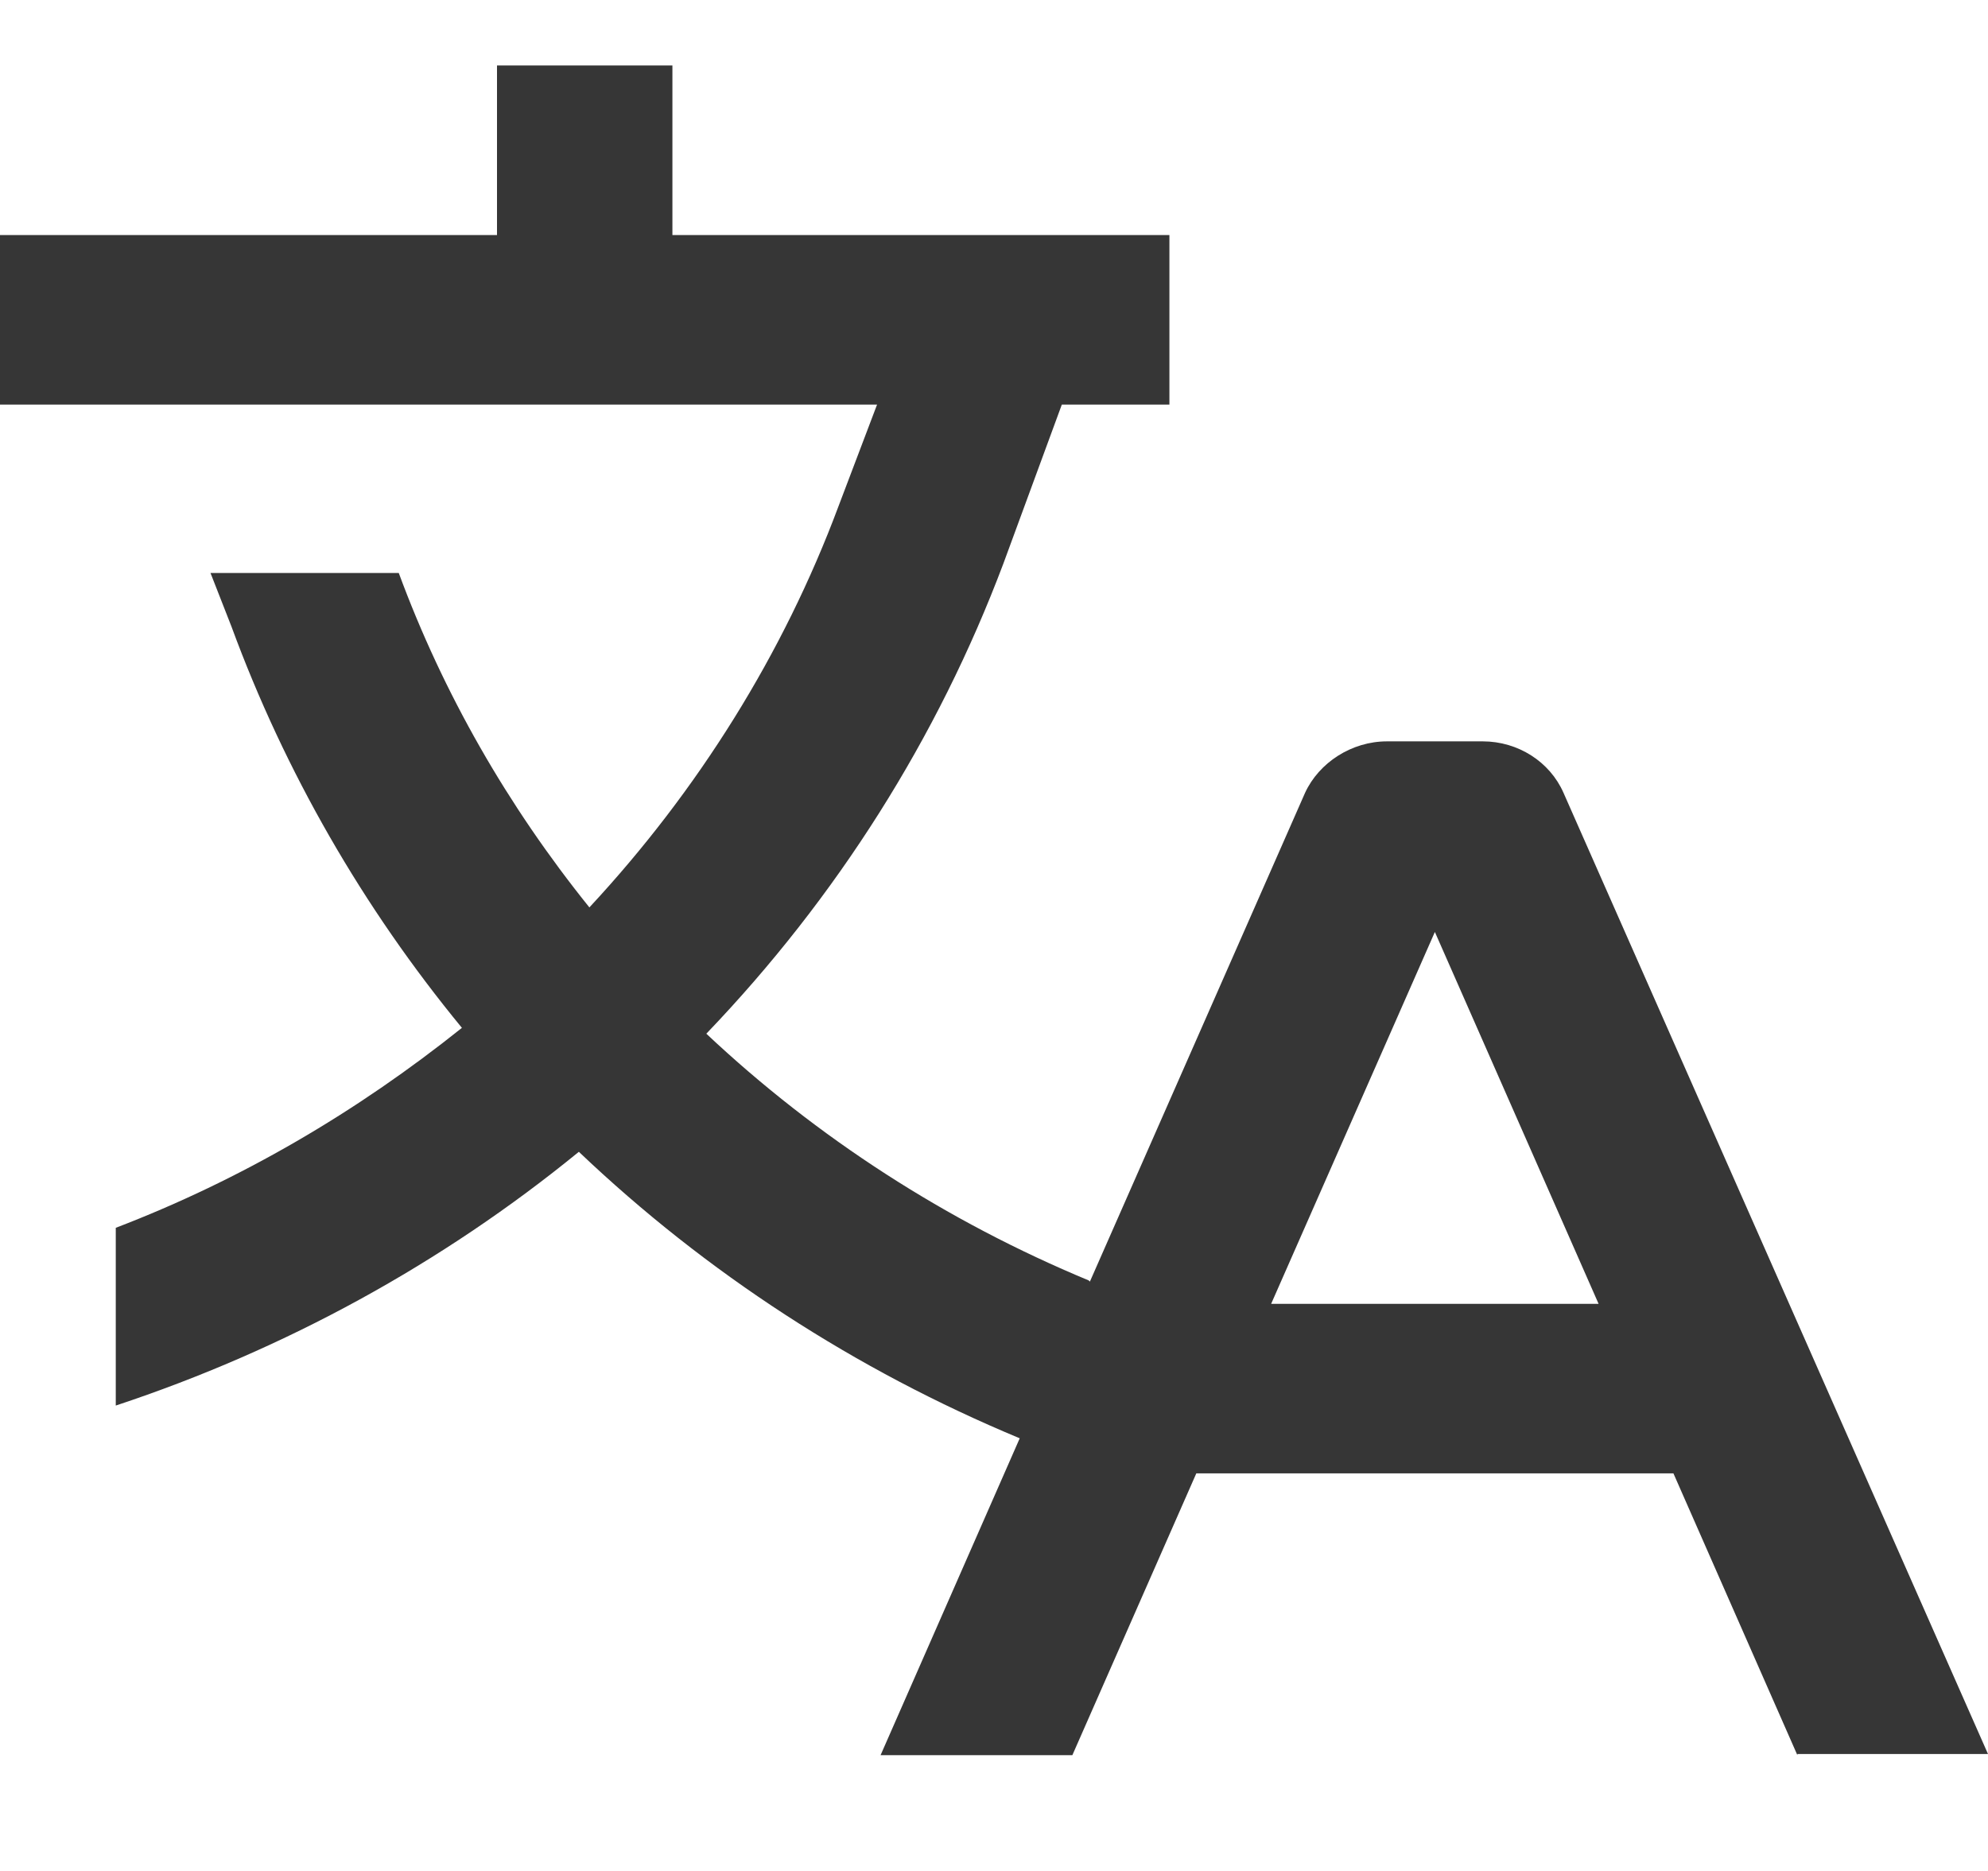
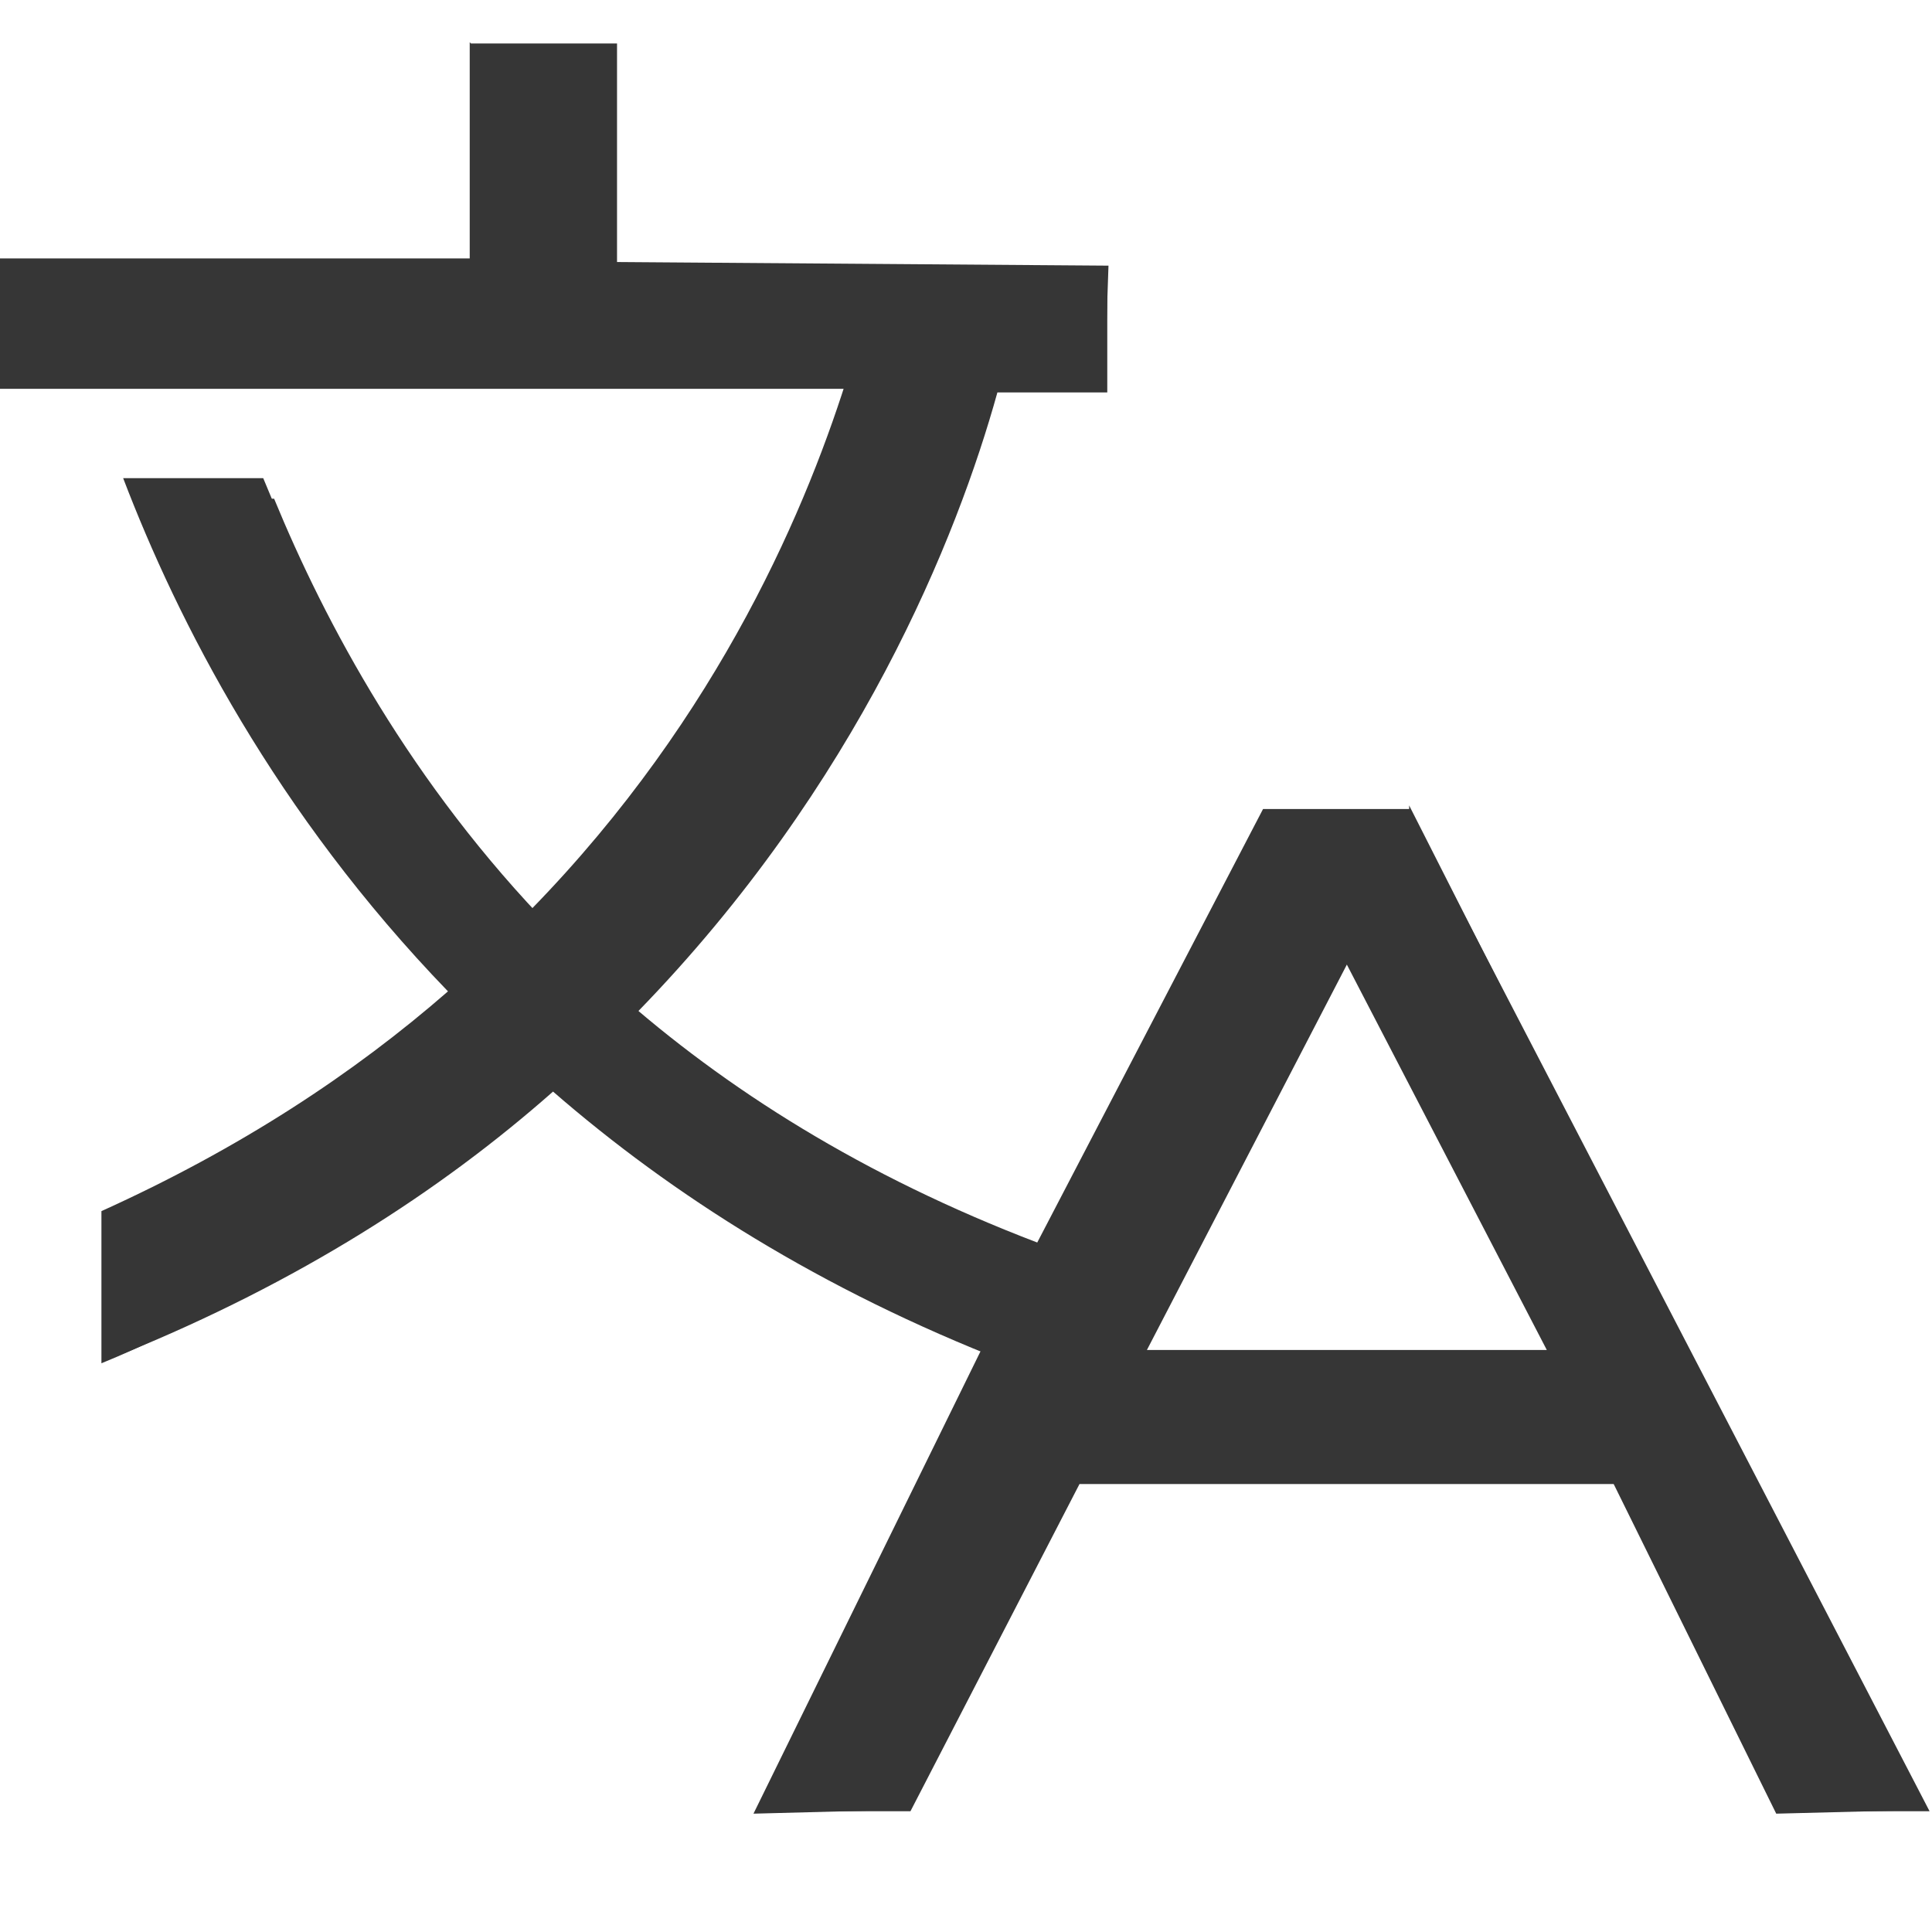
- <svg xmlns="http://www.w3.org/2000/svg" width="17" height="16">
+ <svg xmlns="http://www.w3.org/2000/svg" width="16" height="16" version="1.1">
  <g class="layer">
-     <path d="m15.37,15l1.63,0l-3.63,-8.22a0.75,0.72 0 0 0 -0.69,-0.44l-0.82,0c-0.3,0 -0.58,0.18 -0.7,0.44l-1.84,4.18l-0.01,-0.01a10.8,10.4 0 0 1 -3.27,-2.11a12.38,11.91 0 0 0 2.54,-4.02l0.5,-1.36l0.92,0l0,-1.45l-4.25,0l0,-1.45l-1.5,0l0,1.45l-4.25,0l0,1.45l7.5,0l-0.33,0.87c-0.47,1.26 -1.2,2.43 -2.13,3.43c-0.7,-0.87 -1.25,-1.83 -1.63,-2.86l-1.61,0l0.18,0.46a12.43,11.96 0 0 0 1.97,3.43c-0.9,0.72 -1.89,1.3 -2.96,1.71l0,1.52a12.3,11.84 0 0 0 3.96,-2.17a12.31,11.85 0 0 0 3.77,2.45l-1.19,2.71l1.64,0l1.06,-2.41l4.08,0l1.06,2.41l0,-0.02zm-4.5,-3.85l1.4,-3.18l1.4,3.18l-2.8,0z" fill="#363636" fill-rule="nonzero" id="svg_1" />
+     <g id="svg_3">
+       <path d="m4.07,0.5l0,1.81l-4.07,0l0,0.91l7.22,0c-0.34,1.11 -1.07,2.87 -2.64,4.48c-1.18,-1.21 -1.89,-2.55 -2.31,-3.57l-1.07,0c0.45,1.18 1.26,2.77 2.69,4.25c-0.78,0.68 -1.72,1.3 -2.87,1.82l0,1.01c1.45,-0.59 2.62,-1.34 3.56,-2.17c0.99,0.86 2.22,1.64 3.76,2.24l-1.92,3.72l1.12,0l1.4,-2.71l4.52,0l1.4,2.71l1.12,0l-4.22,-8.13l0,0l-1.12,0l-1.87,3.59c-1.44,-0.55 -2.58,-1.27 -3.49,-2.08c1.83,-1.88 2.65,-3.94 2.98,-5.13l0.91,0l0,-0.91l-4.07,0l0,-1.81l-1.02,0l-0.01,-0.01l0,-0.02zm7.13,7.4l1.79,3.45l-3.58,0l1.79,-3.45z" fill="#363636" id="svg_1" />
+       <path d="m3.89,0.33l0,1.81l-3.91,0l0.03,0.94l7.03,-0.03c-0.34,1.11 -1.07,2.87 -2.64,4.48c-1.18,-1.21 -1.8,-2.55 -2.22,-3.57l-1.16,0c0.45,1.18 1.26,2.77 2.69,4.25c-0.78,0.68 -1.72,1.3 -2.87,1.82l0,1.26c1.45,-0.59 2.62,-1.59 3.56,-2.42c0.99,0.86 2.22,1.64 3.76,2.24l-1.92,3.91l1.15,-0.03l1.37,-2.87l4.52,0l1.43,2.9l1.18,-0.03l-4.22,-8.32l0,0.03l-1.21,0l-1.87,3.59c-1.44,-0.55 -2.58,-1.27 -3.49,-2.08c1.83,-1.88 2.65,-3.94 2.98,-5.13l1.07,0l0.03,-0.88l-4.07,-0.03l0,-1.81l-1.21,0l-0.01,-0.01l0,-0.02zm7.13,7.4l1.79,3.45l-3.58,0l1.79,-3.45z" fill="#363636" id="svg_2" />
+     </g>
  </g>
</svg>
